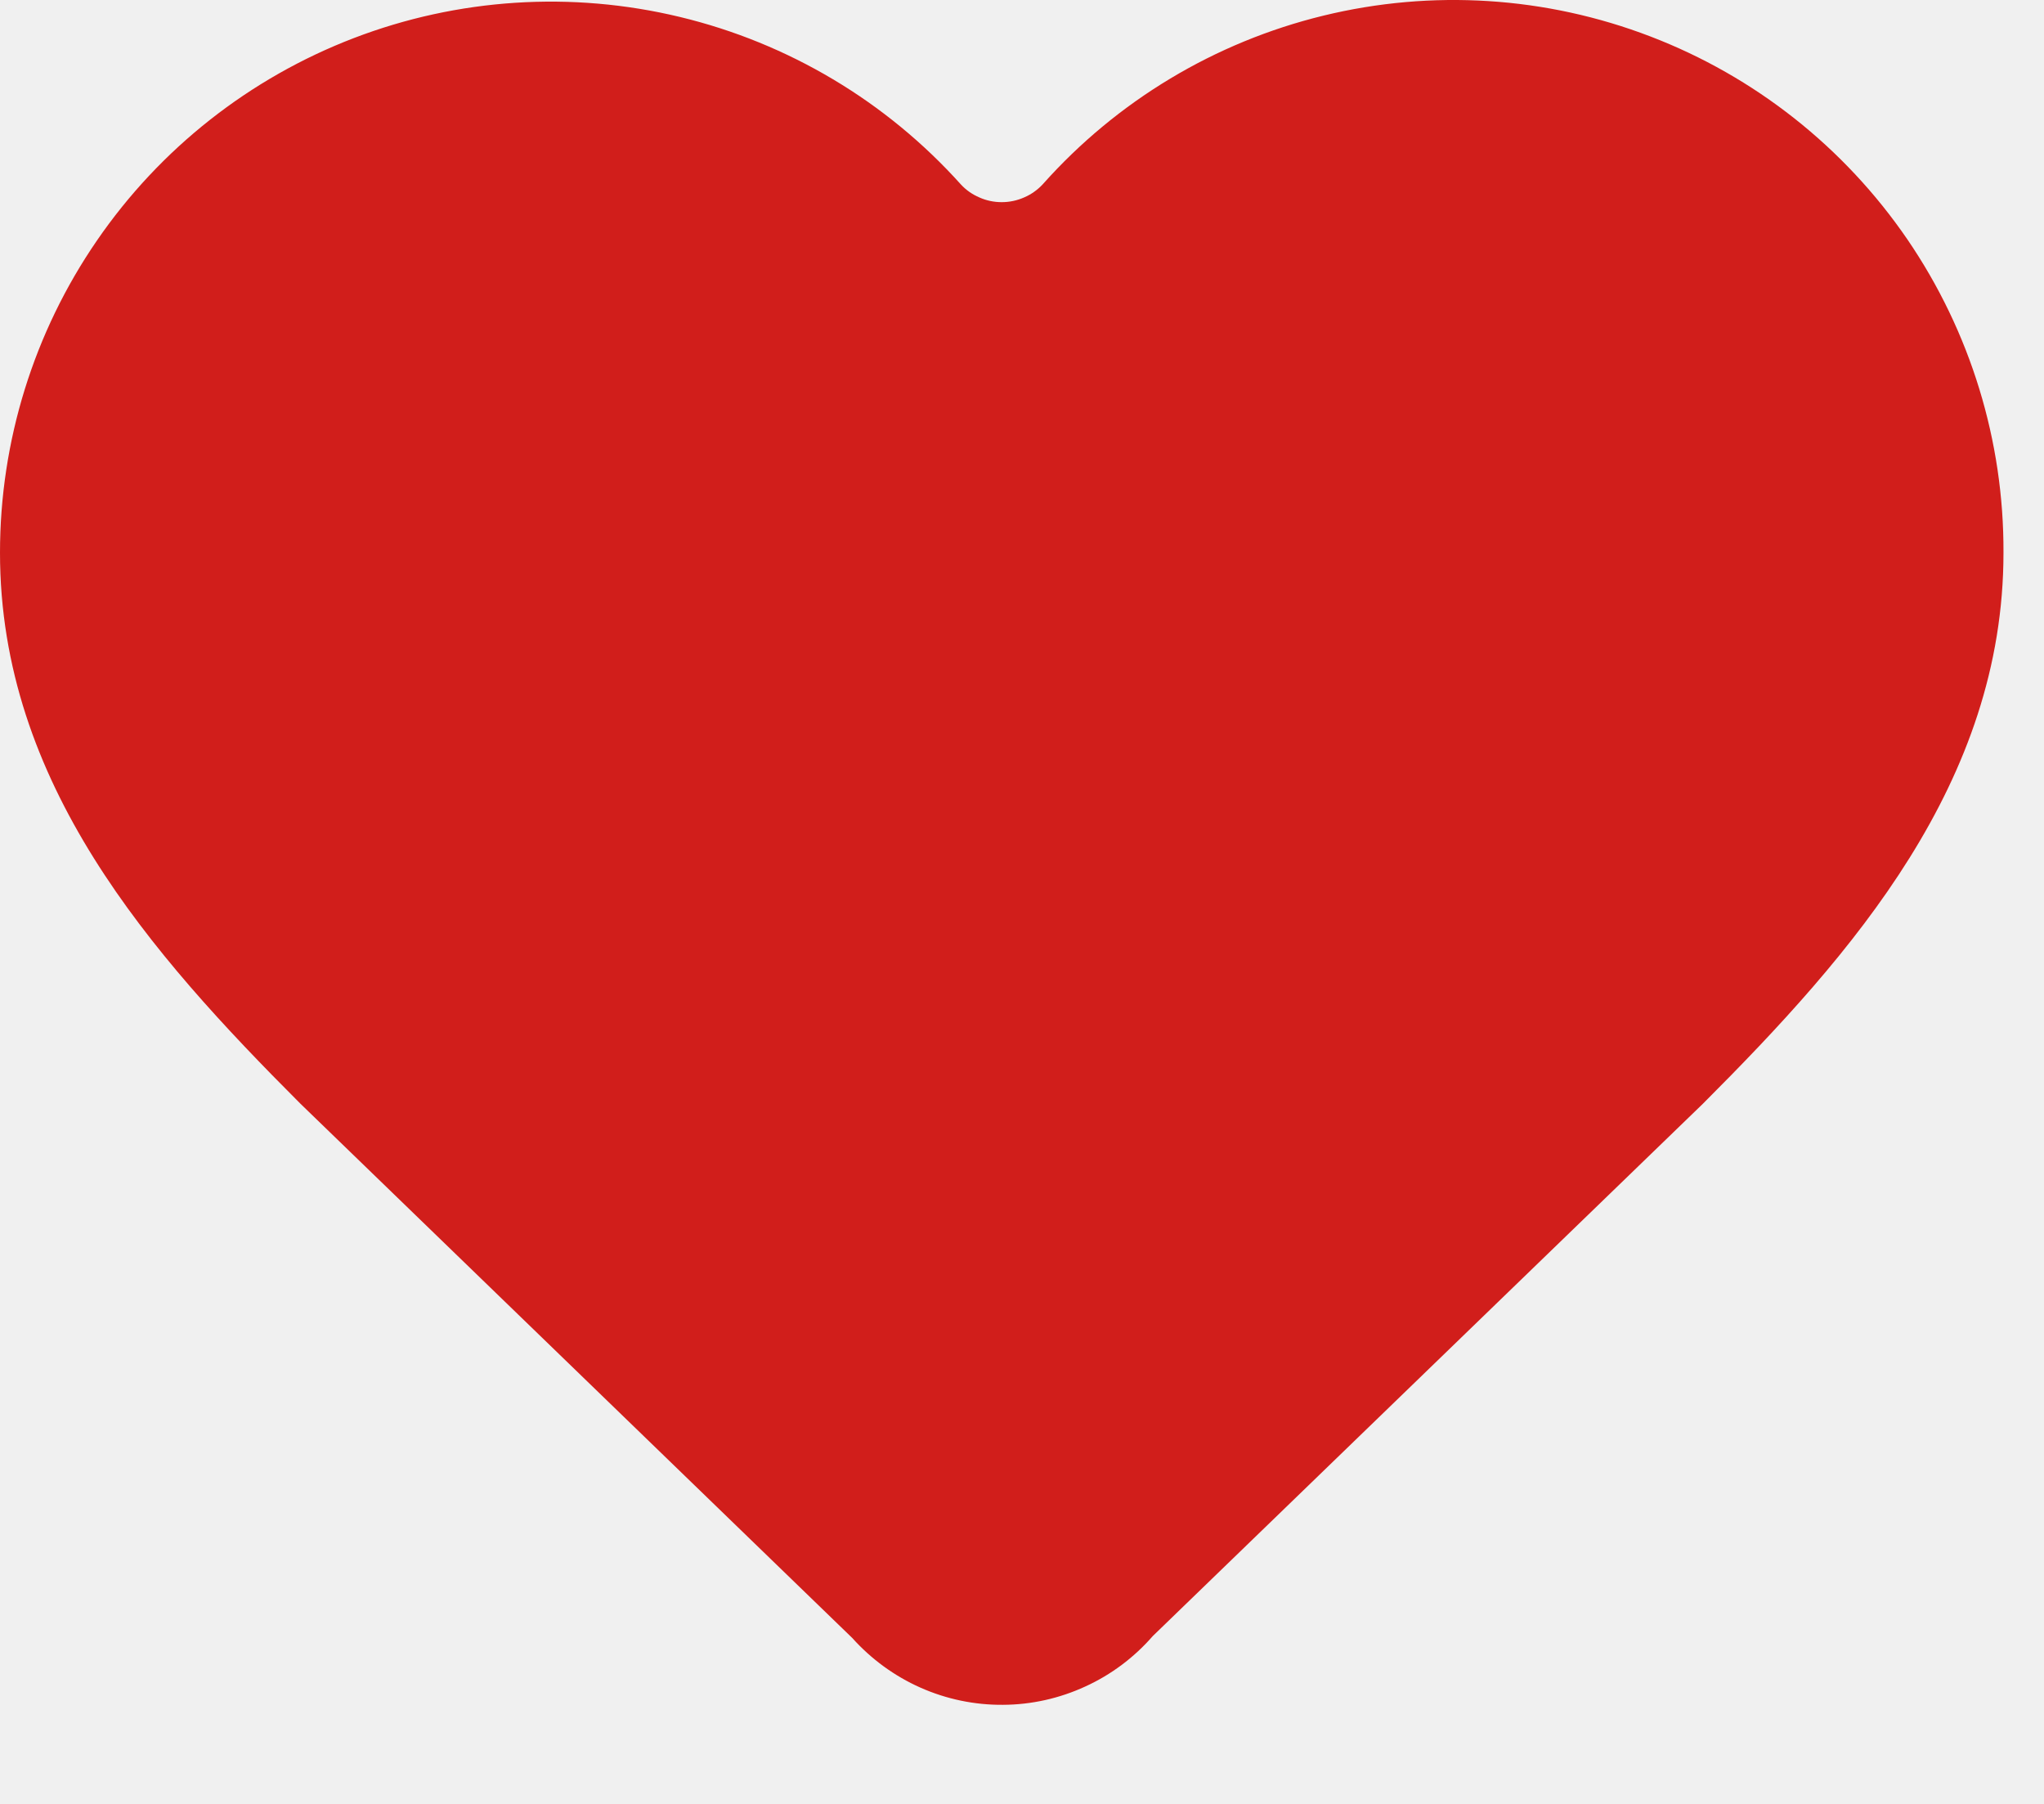
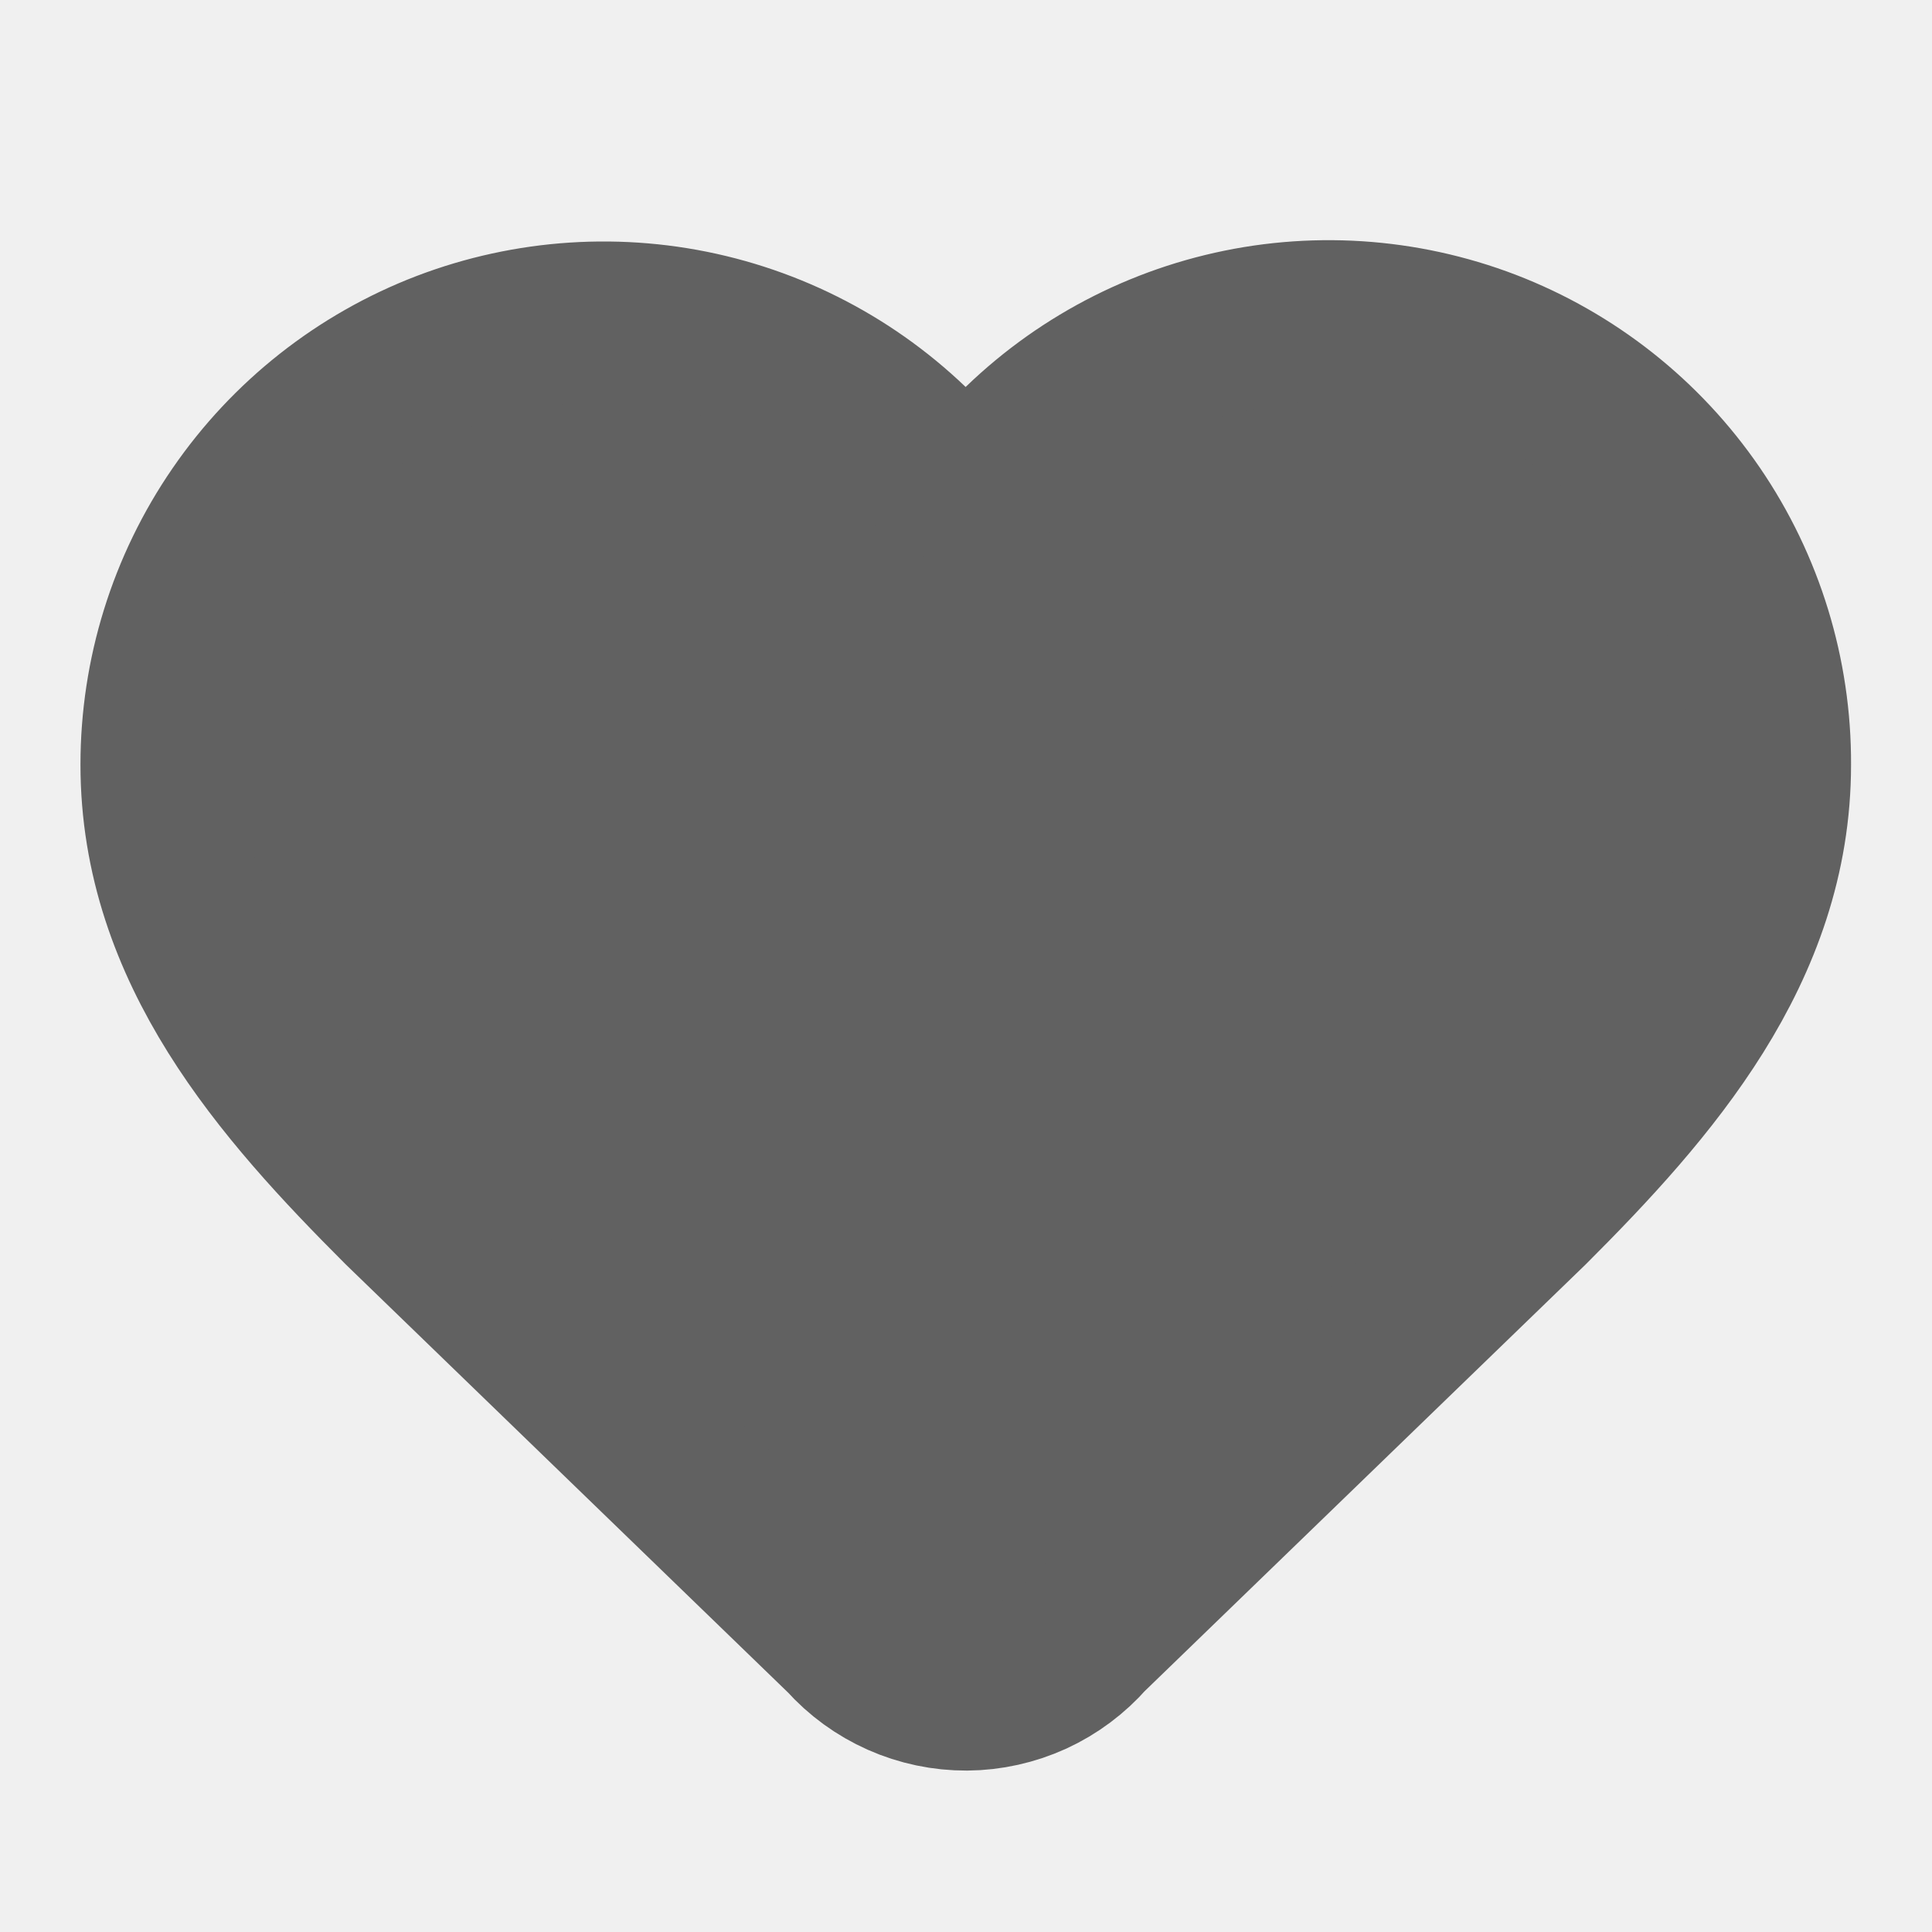
- <svg xmlns="http://www.w3.org/2000/svg" width="17" height="15" viewBox="0 0 17 15" fill="none">
-   <path d="M0 4.596C1.70349e-05 3.669 0.281 2.763 0.807 1.999C1.332 1.235 2.077 0.649 2.942 0.317C3.808 -0.015 4.754 -0.076 5.655 0.141C6.557 0.358 7.371 0.843 7.991 1.533C8.034 1.58 8.087 1.617 8.146 1.642C8.204 1.668 8.267 1.681 8.331 1.681C8.395 1.681 8.458 1.668 8.517 1.642C8.576 1.617 8.628 1.58 8.672 1.533C9.29 0.839 10.104 0.35 11.007 0.13C11.91 -0.09 12.858 -0.03 13.726 0.303C14.593 0.635 15.339 1.224 15.864 1.991C16.388 2.758 16.667 3.667 16.663 4.596C16.663 6.504 15.413 7.928 14.163 9.178L9.588 13.604C9.432 13.783 9.241 13.926 9.026 14.024C8.811 14.123 8.578 14.175 8.342 14.176C8.105 14.178 7.871 14.129 7.655 14.033C7.439 13.937 7.246 13.796 7.088 13.62L2.499 9.178C1.25 7.928 0 6.512 0 4.596Z" fill="#D11E1B" />
+ <svg xmlns="http://www.w3.org/2000/svg" width="20" height="20" viewBox="0 0 20 20" fill="none">
+   <g clip-path="url(#clip0_4320_49541)">
+     <path d="M1.666 7.915C1.666 6.988 1.947 6.083 2.473 5.319C2.998 4.555 3.743 3.968 4.608 3.636C5.474 3.305 6.42 3.243 7.321 3.46C8.223 3.677 9.037 4.163 9.657 4.852C9.7 4.899 9.753 4.936 9.812 4.962C9.87 4.987 9.933 5 9.997 5C10.061 5 10.124 4.987 10.183 4.962C10.242 4.936 10.294 4.899 10.338 4.852C10.956 4.158 11.77 3.669 12.673 3.449C13.576 3.229 14.524 3.29 15.392 3.622C16.259 3.955 17.005 4.544 17.53 5.311C18.054 6.077 18.333 6.986 18.329 7.915C18.329 9.823 17.079 11.248 15.829 12.497L11.254 16.924C11.098 17.102 10.907 17.245 10.692 17.344C10.477 17.442 10.244 17.494 10.008 17.496C9.771 17.497 9.537 17.448 9.321 17.352C9.105 17.256 8.912 17.116 8.754 16.939L4.165 12.497C2.916 11.248 1.666 9.831 1.666 7.915Z" fill="#616161" stroke="#616161" stroke-width="1.666" stroke-linecap="round" stroke-linejoin="round" />
+   </g>
+   <defs>
+     <clipPath id="clip0_4320_49541">
+       <rect width="19.995" height="19.995" fill="white" />
+     </clipPath>
+   </defs>
</svg>
